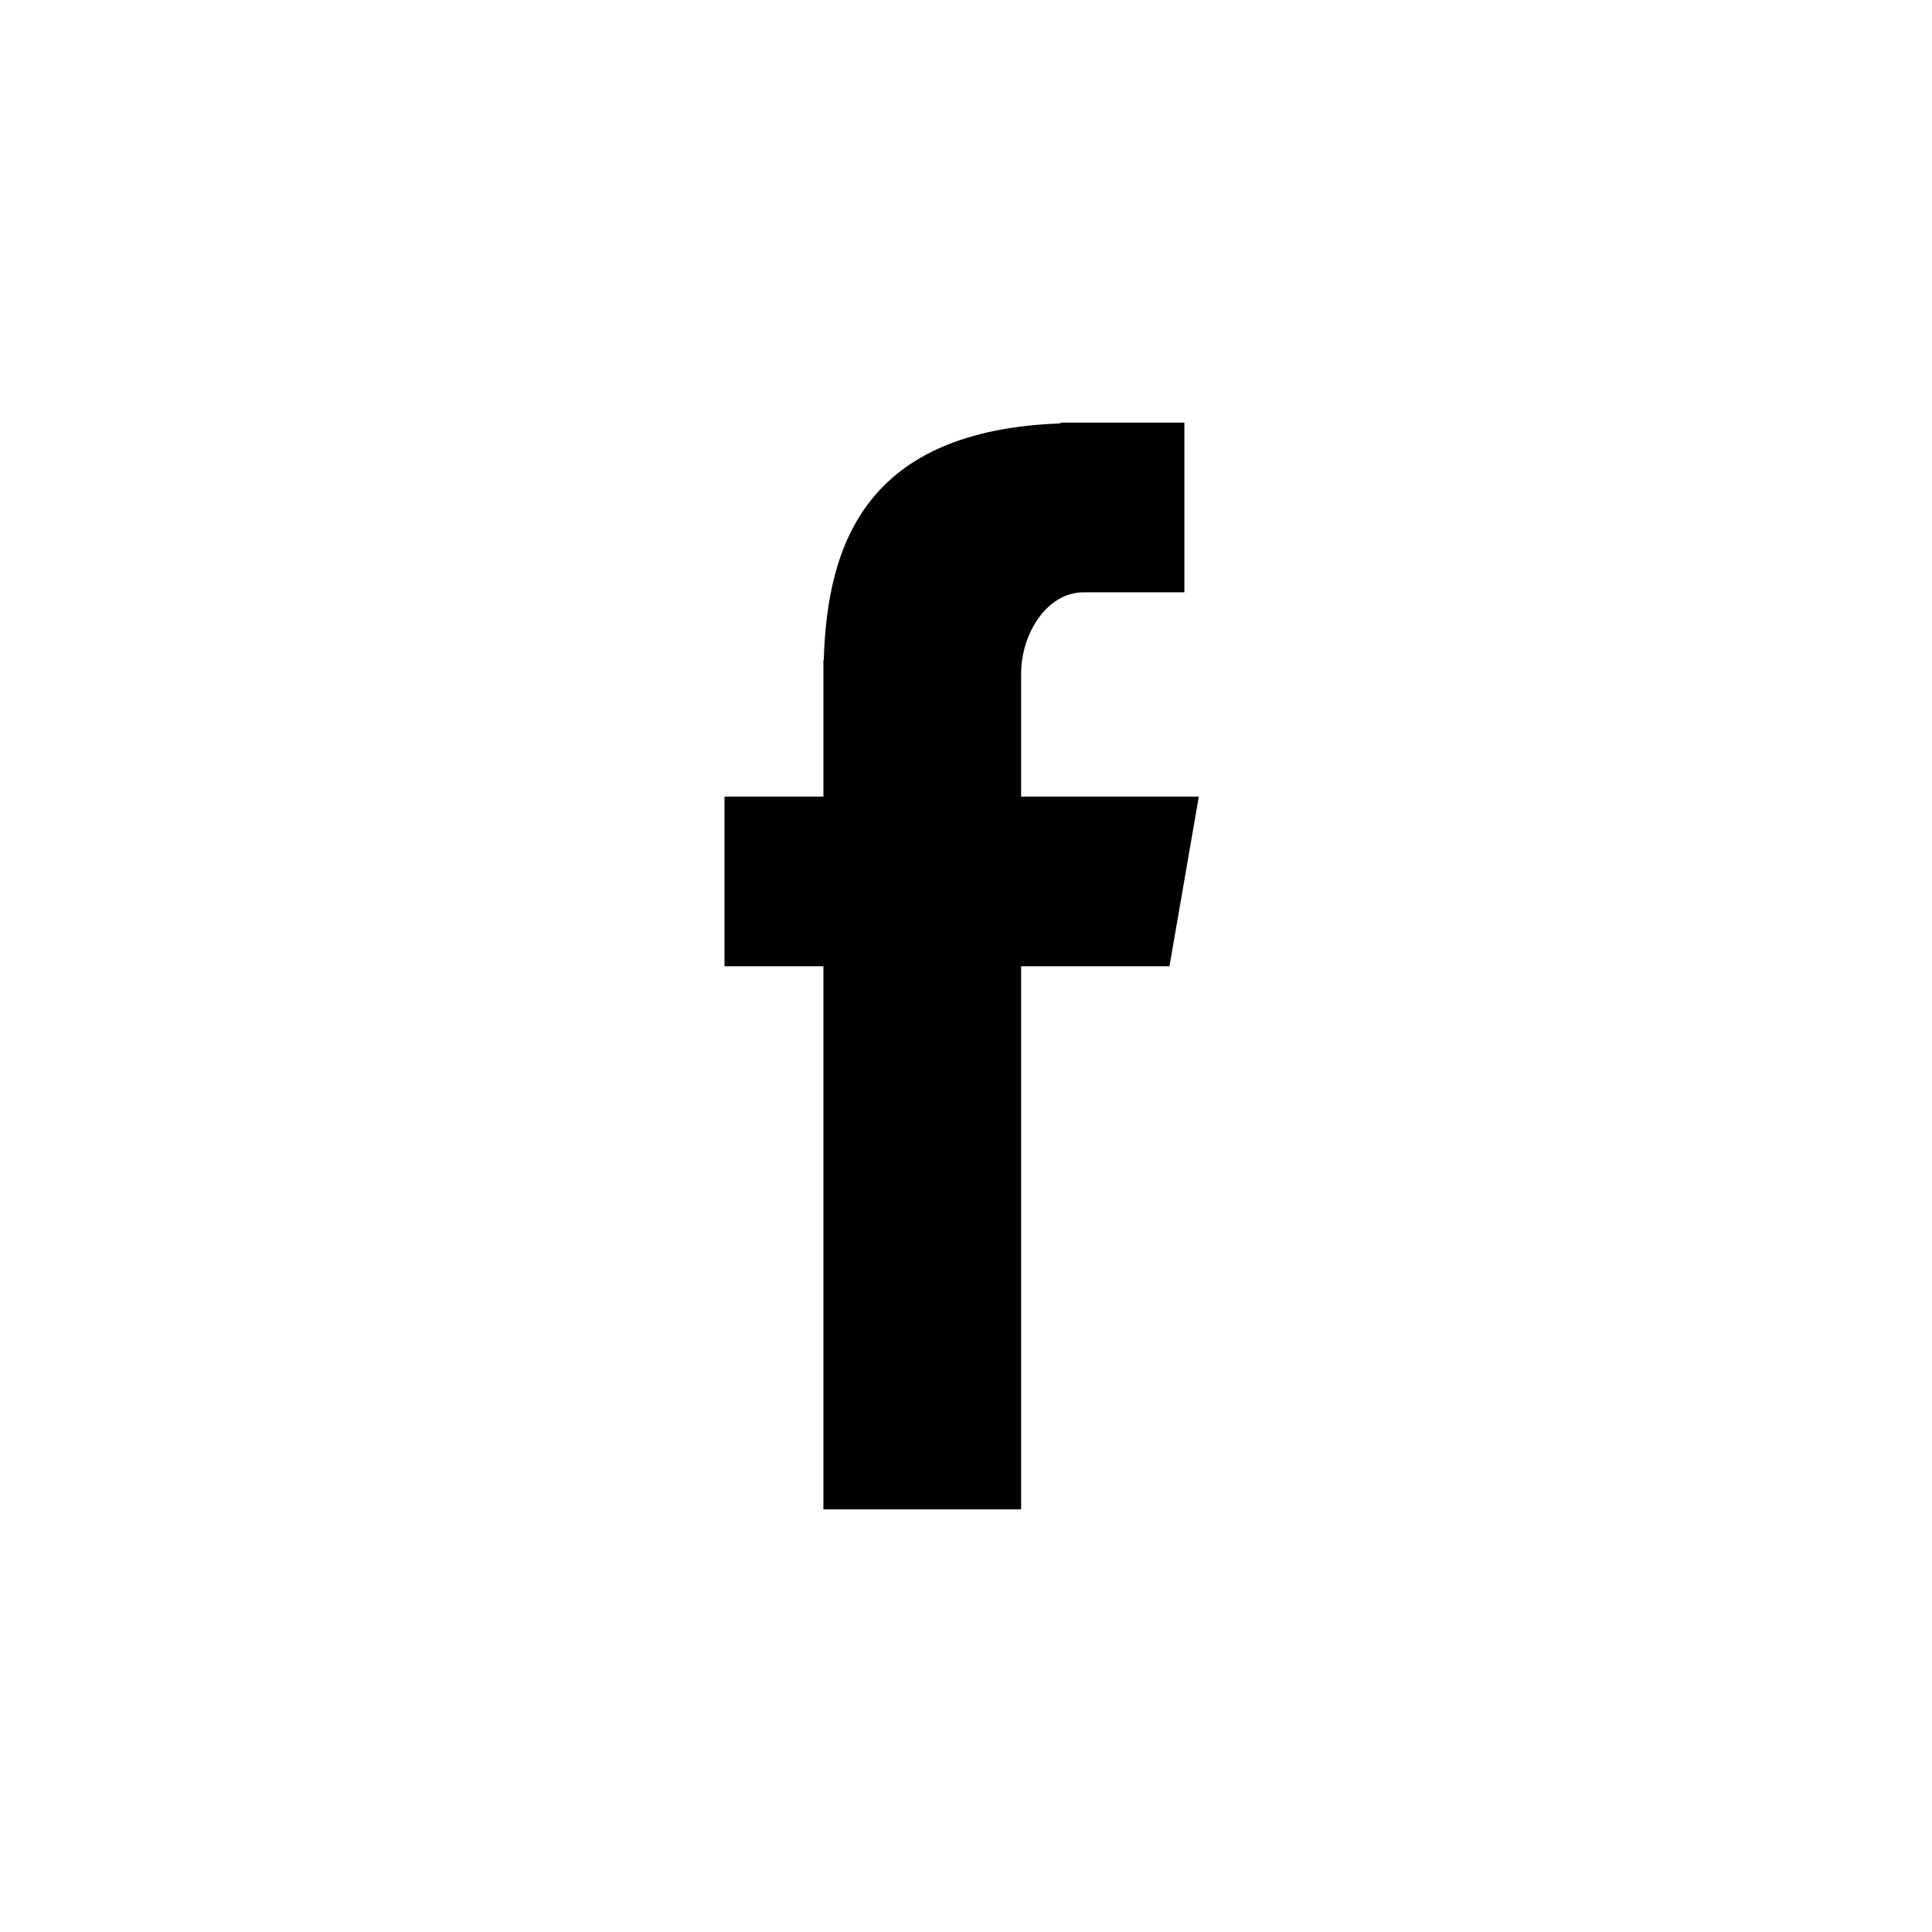
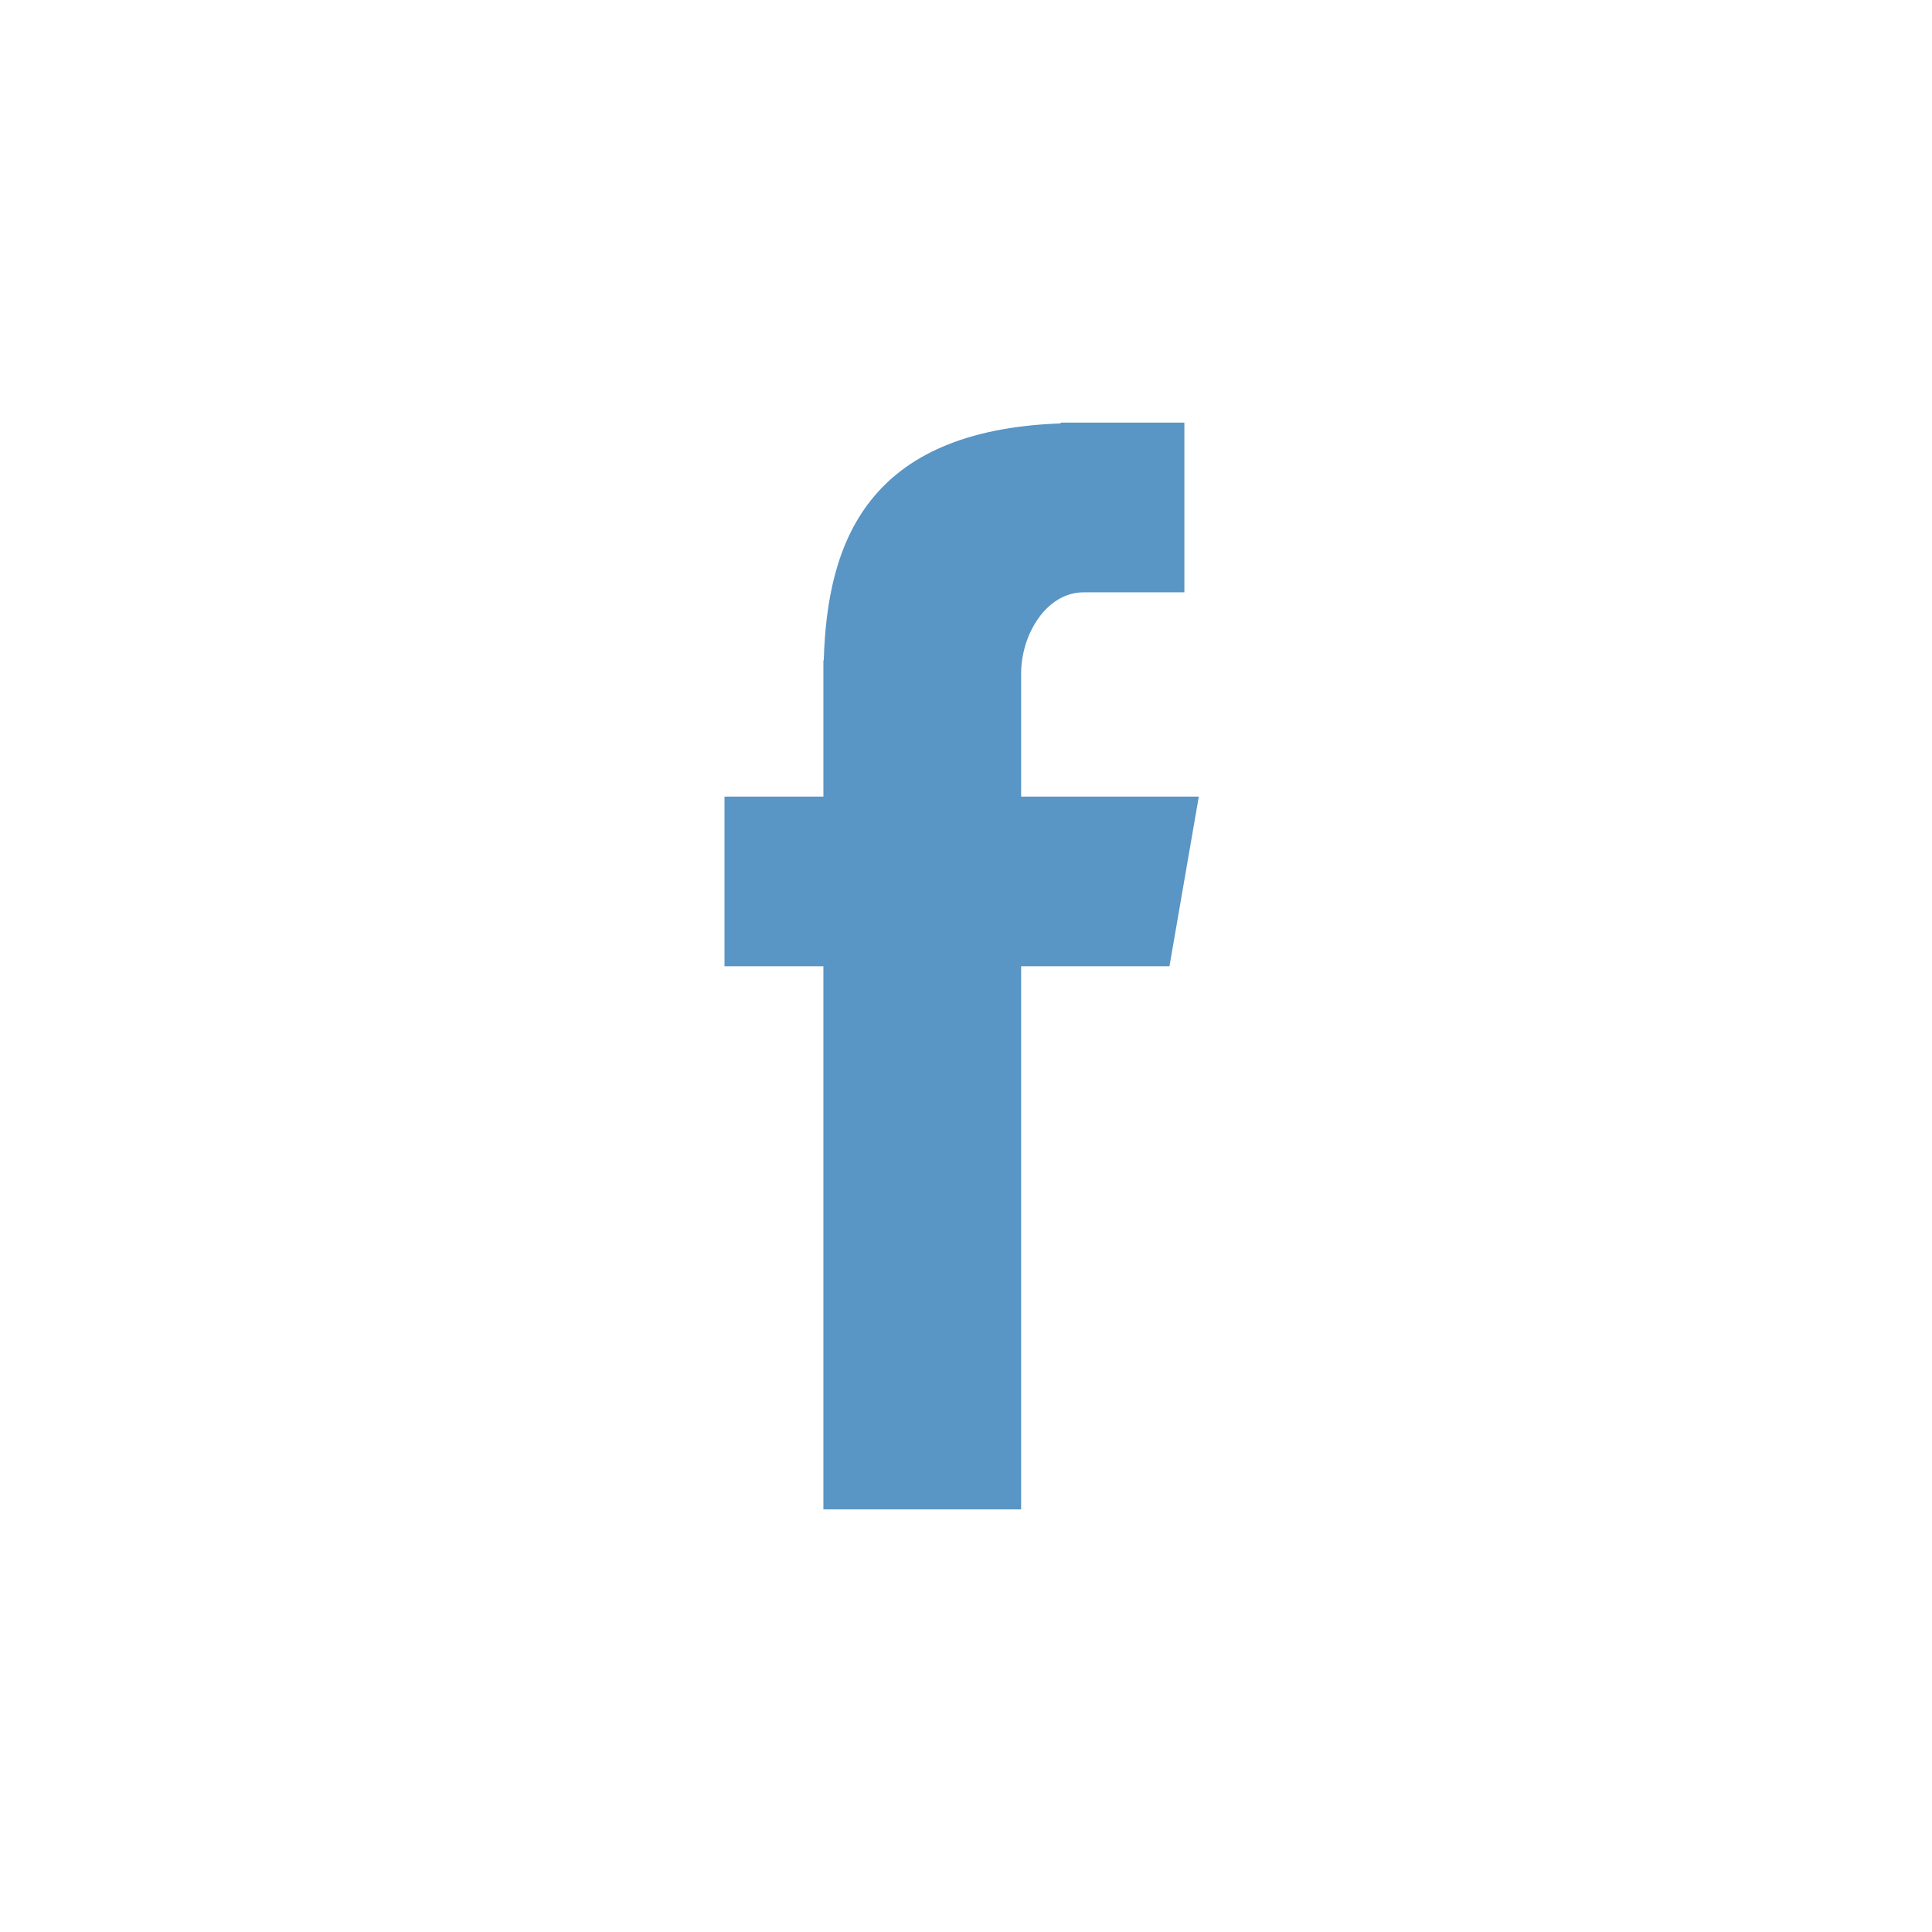
<svg xmlns="http://www.w3.org/2000/svg" class="si63ffd4c07d86a9000d5b3287b4f1c7c901904b7da99b4da1c76fc2271677710535703 svgIcon_1J7 darkTheme_3jZ" viewBox="0 0 32 32">
-   <path class="logo_2gS" d="M13.638 25H16.913V16.004H19.37L19.856 13.194H16.913V11.157C16.913 10.5 17.338 9.811 17.945 9.811H19.617V7H17.567V7.013C14.36 7.129 13.701 8.986 13.644 10.937H13.638V13.194H12V16.004H13.638V25Z">
+   <path class="logo_2gS" fill="rgb(89, 149, 197)" d="M13.638 25H16.913V16.004H19.37L19.856 13.194H16.913V11.157C16.913 10.5 17.338 9.811 17.945 9.811H19.617V7H17.567V7.013C14.36 7.129 13.701 8.986 13.644 10.937H13.638V13.194H12V16.004H13.638V25Z">
</path>
</svg>
